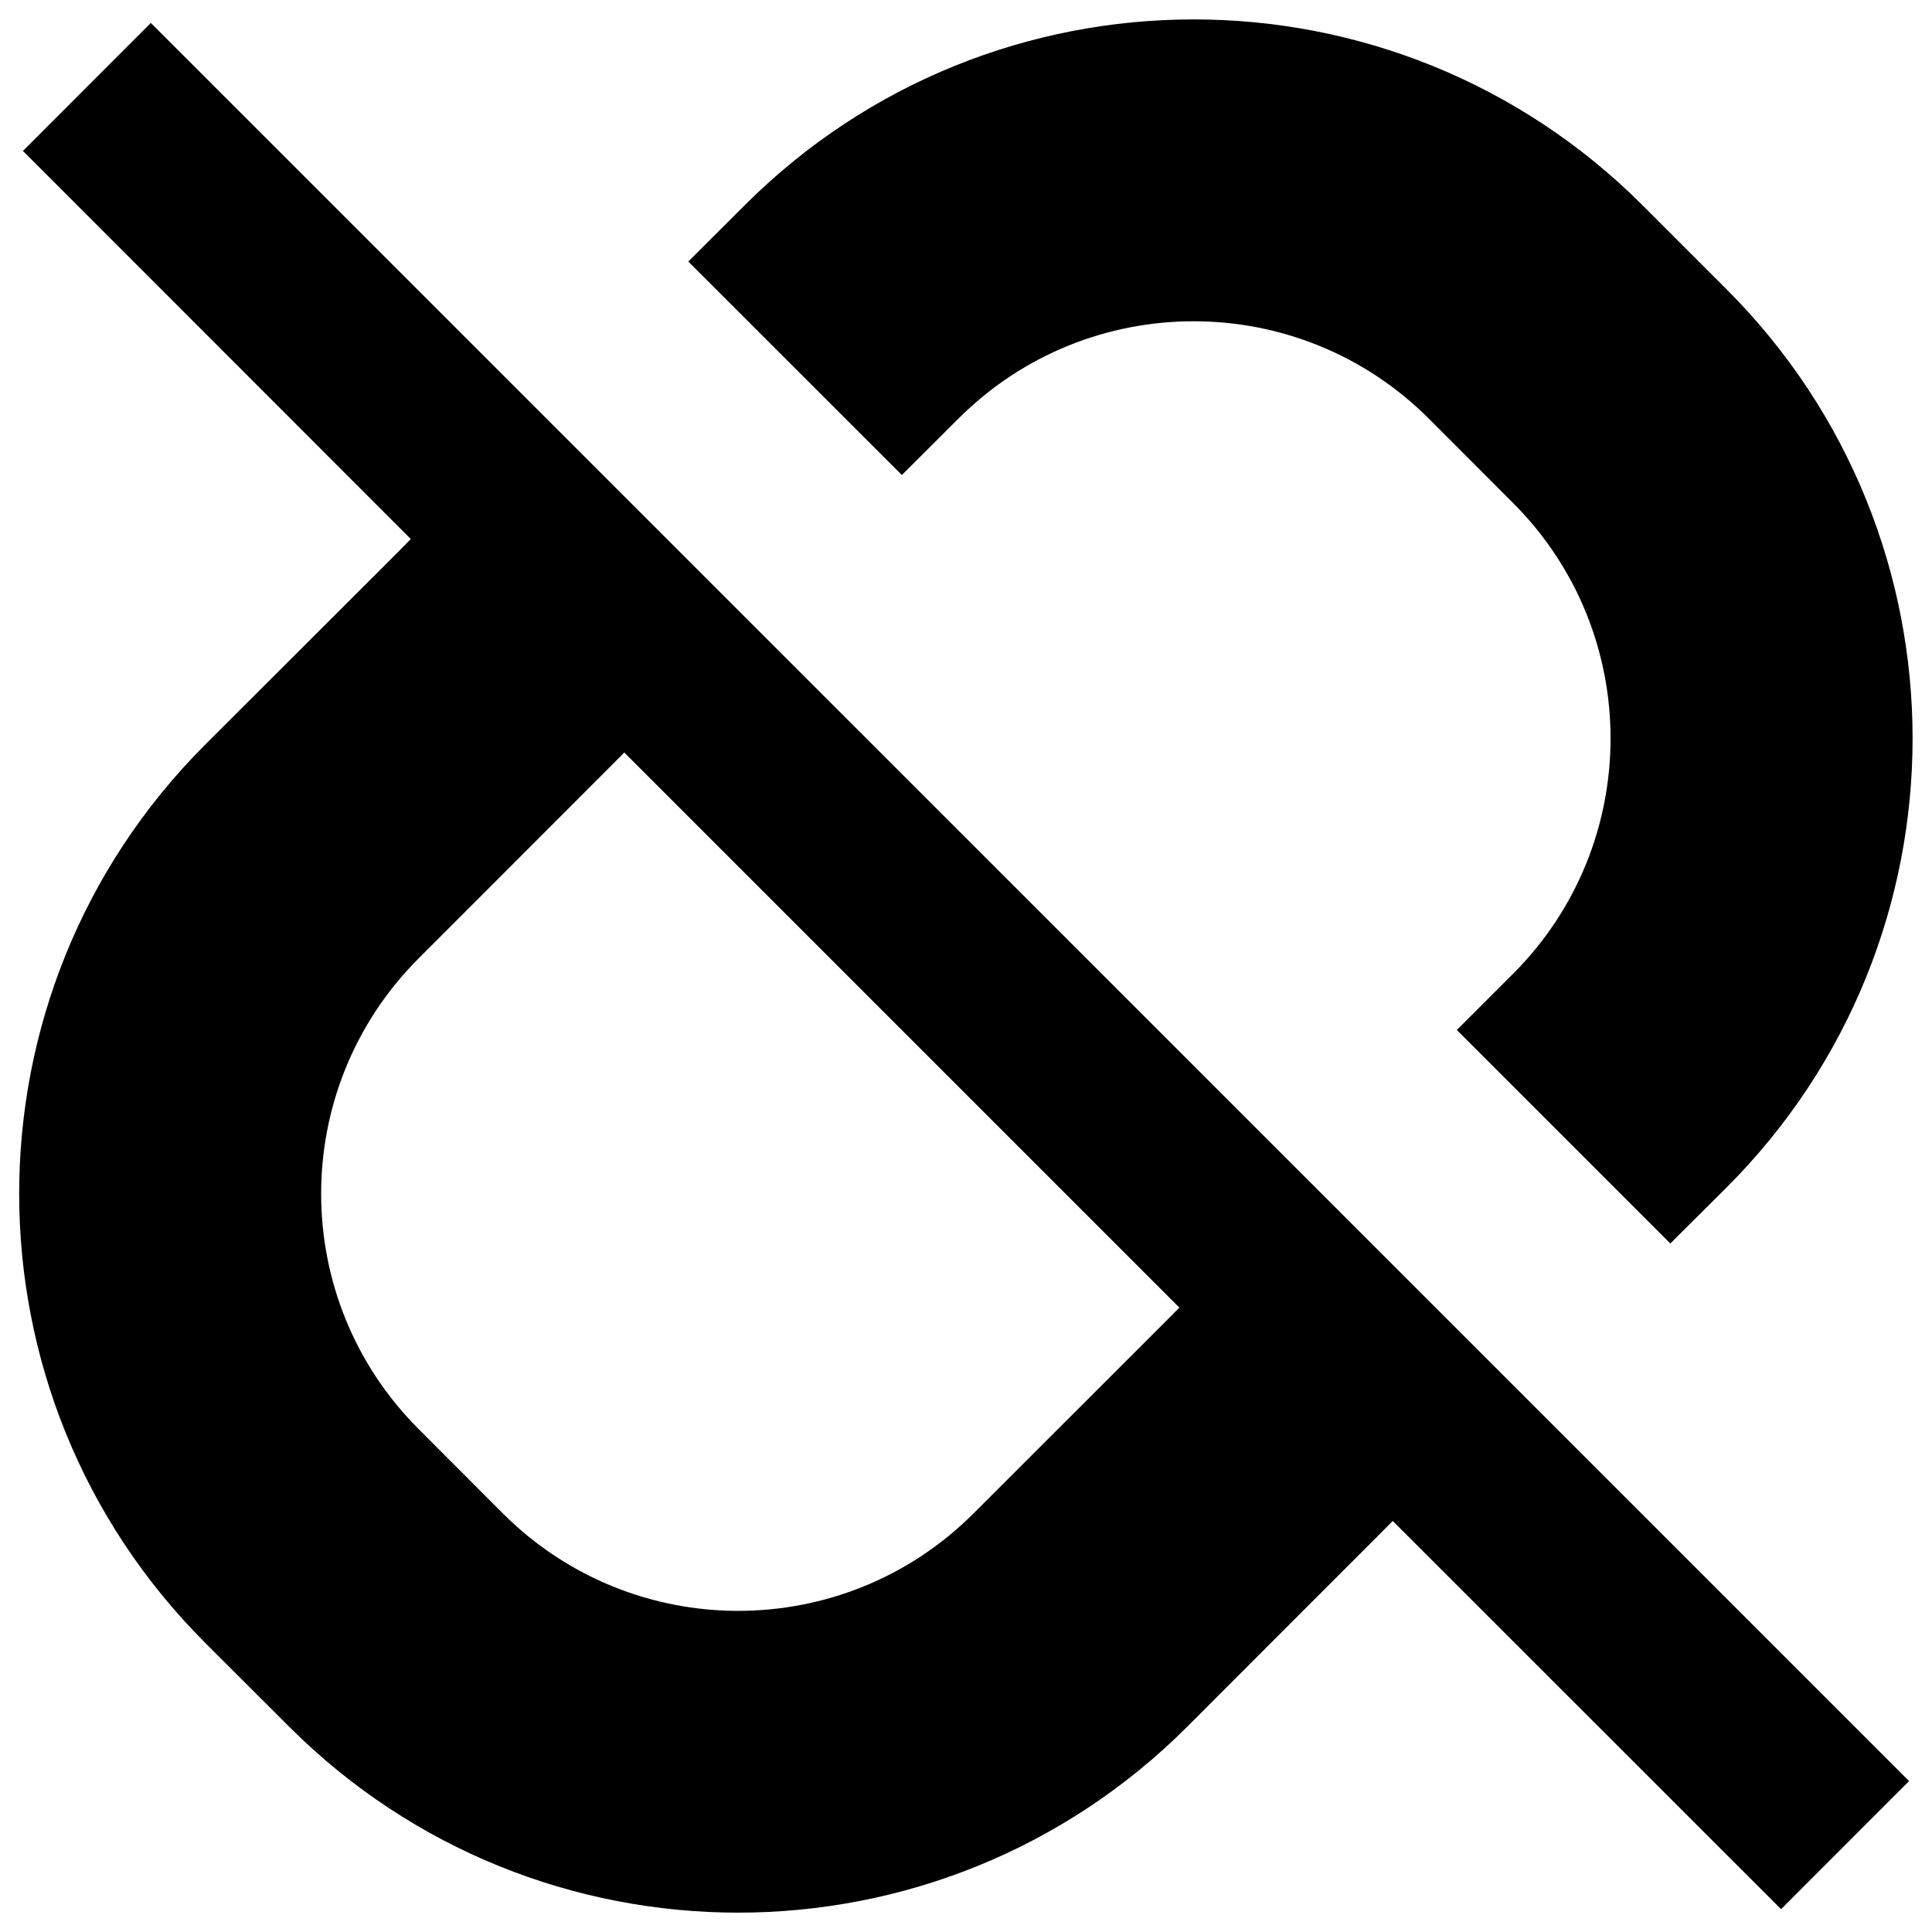
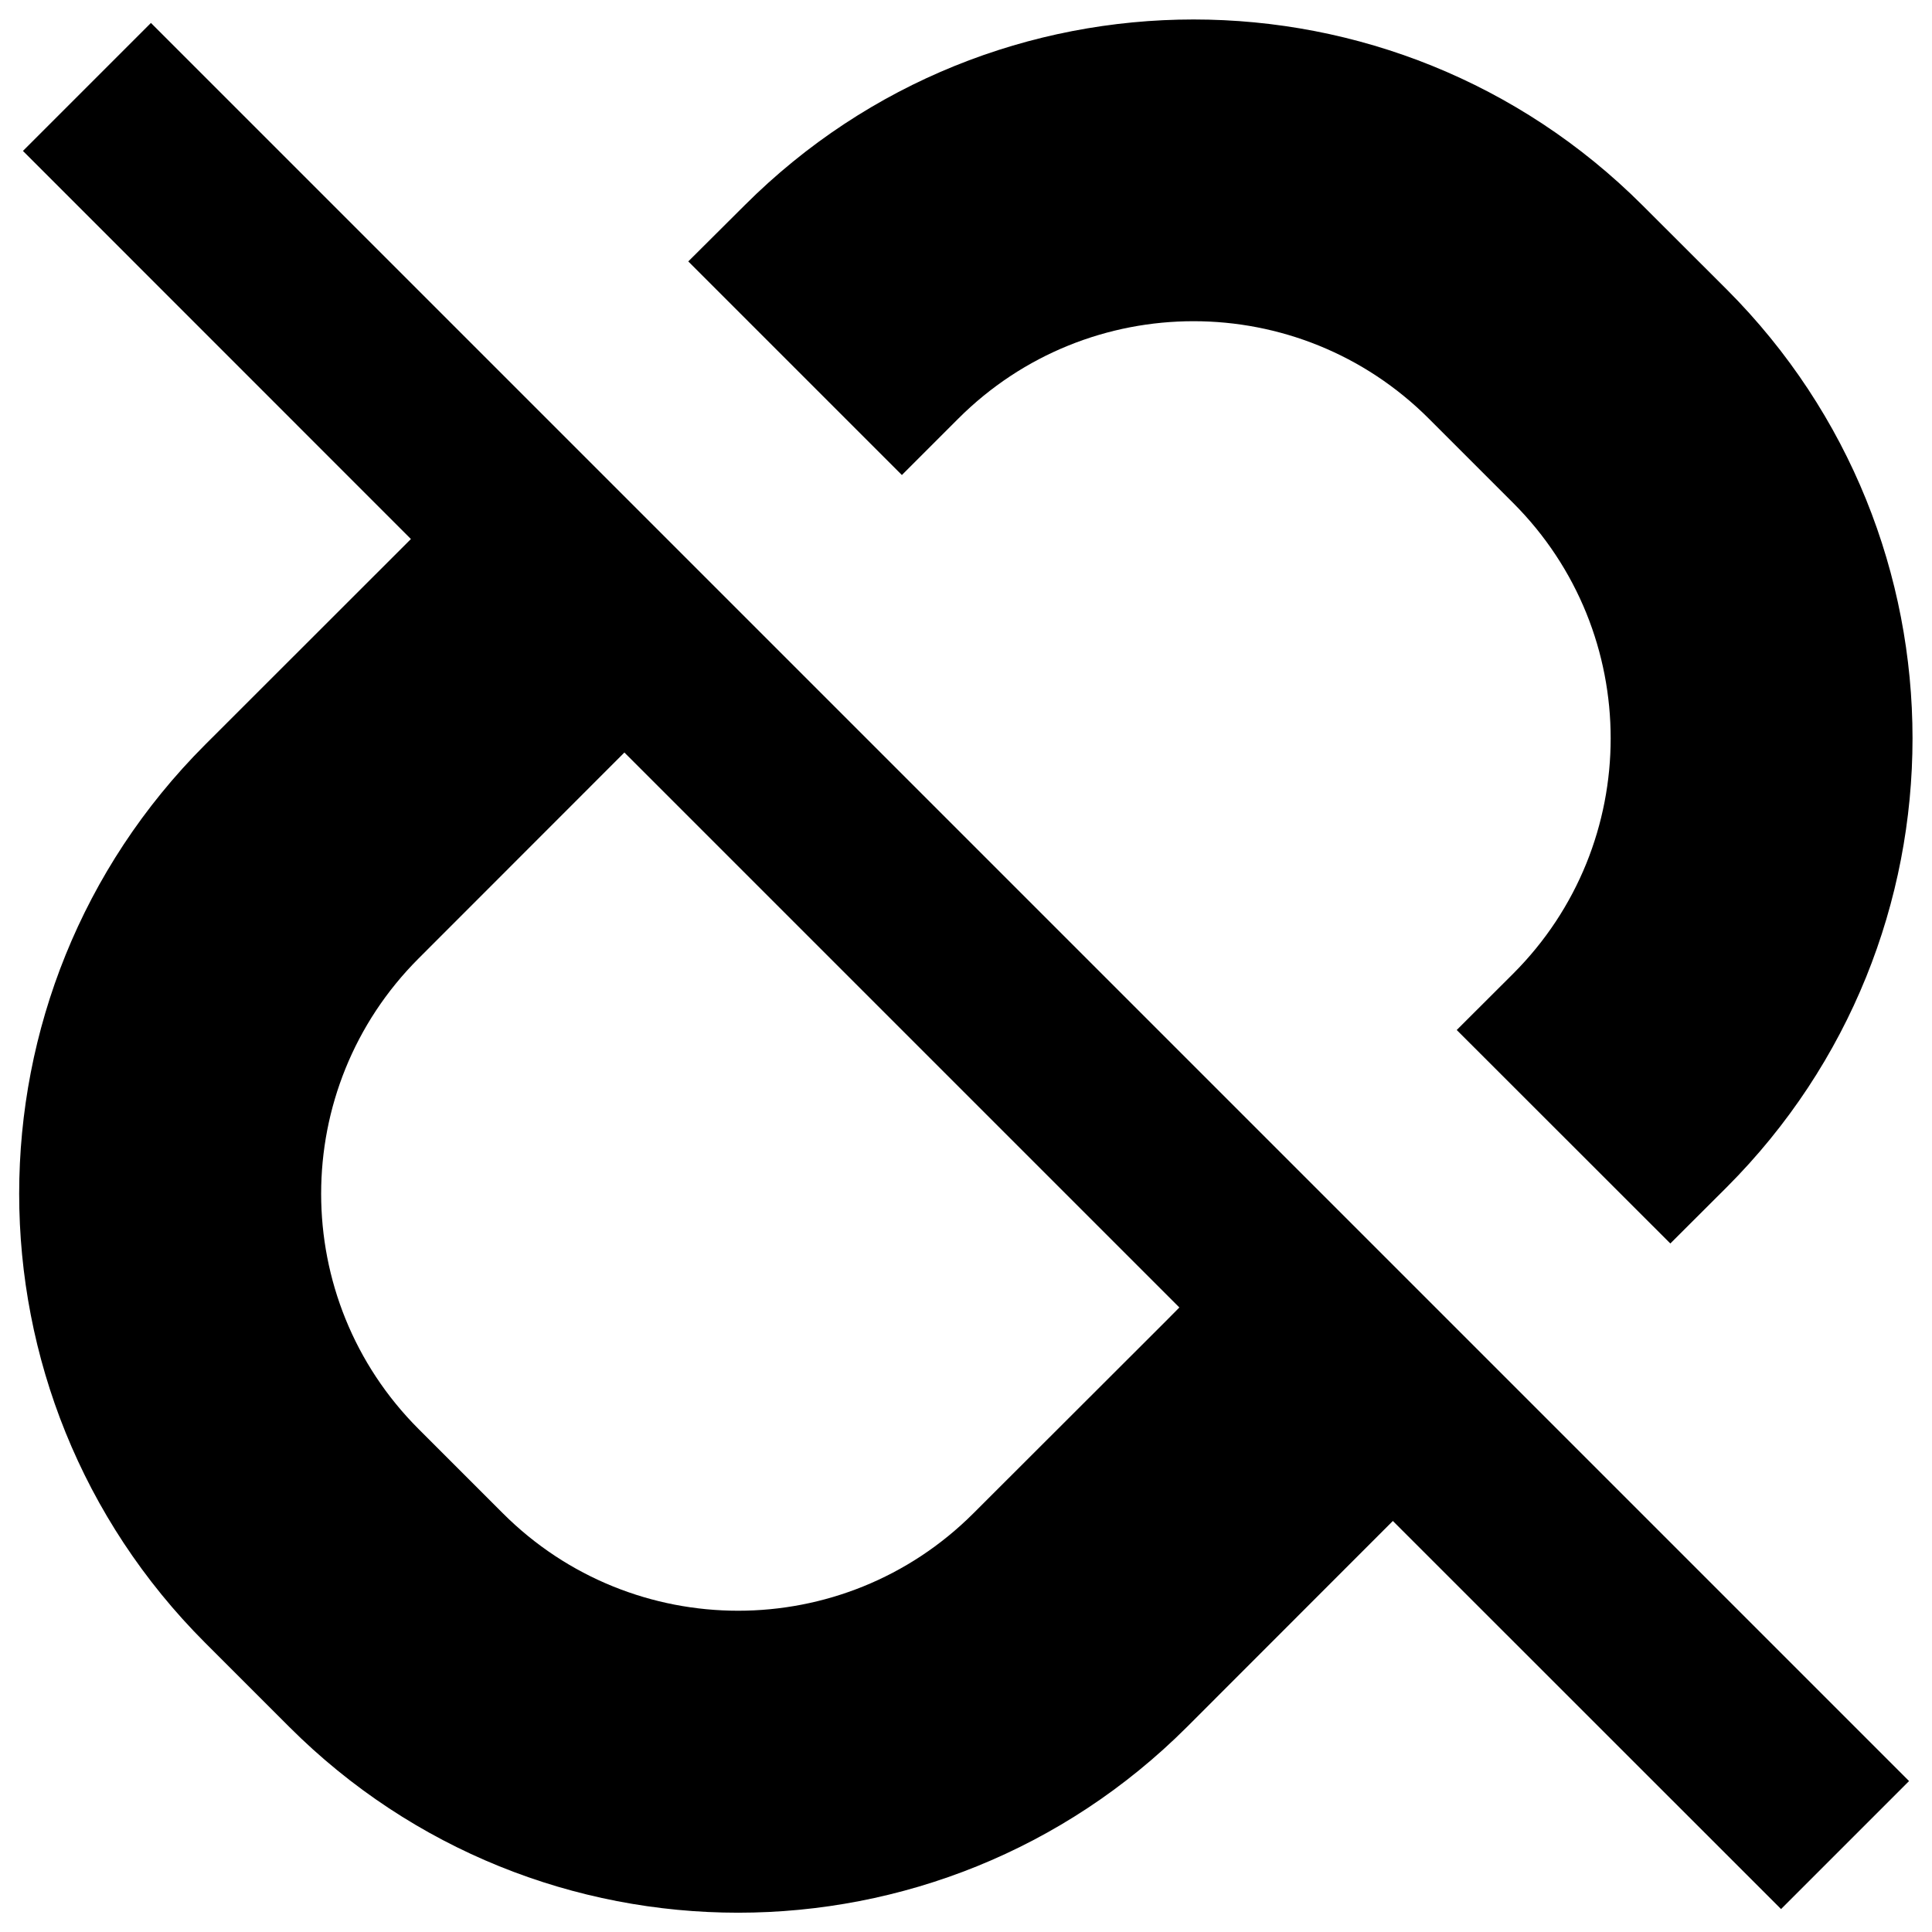
<svg xmlns="http://www.w3.org/2000/svg" viewBox="0 0 16 16" fill="currentColor">
-   <path d="m15.81 14.75-1.06 1.061-3.216-3.215-.117.118-1.586 1.587a5.26 5.26 0 0 1-7.435 0l-.698-.697a5.26 5.26 0 0 1 0-7.436l1.587-1.585.117-.119L.19 1.25 1.249.19zM5.053 6.35 3.467 7.937a2.756 2.756 0 0 0 0 3.898l.697.698a2.757 2.757 0 0 0 3.899 0l1.587-1.586.117-.118L5.17 6.232zM6.167 1.7a5.26 5.26 0 0 1 7.436 0l.697.697a5.26 5.26 0 0 1 0 7.436l-.467.465-1.768-1.768.466-.466a2.757 2.757 0 0 0 0-3.898l-.697-.698a2.756 2.756 0 0 0-3.898 0l-.467.466L5.7 2.166z" />
+   <path d="m15.81 14.75-1.06 1.06-3.215-3.214-.118.118-1.586 1.587a5.26 5.26 0 0 1-7.436 0l-.697-.697a5.26 5.26 0 0 1 0-7.436l1.587-1.586.118-.118L.19 1.25 1.25.19zM5.053 6.35 3.467 7.937a2.756 2.756 0 0 0 0 3.898l.697.697a2.756 2.756 0 0 0 3.898 0l1.587-1.585.118-.119-4.596-4.596zM6.167 1.7a5.26 5.26 0 0 1 7.435 0l.698.697a5.26 5.26 0 0 1 0 7.435l-.467.466-1.769-1.768.467-.466a2.756 2.756 0 0 0 0-3.899l-.697-.697a2.756 2.756 0 0 0-3.899 0l-.466.466L5.7 2.165z" />
</svg>
